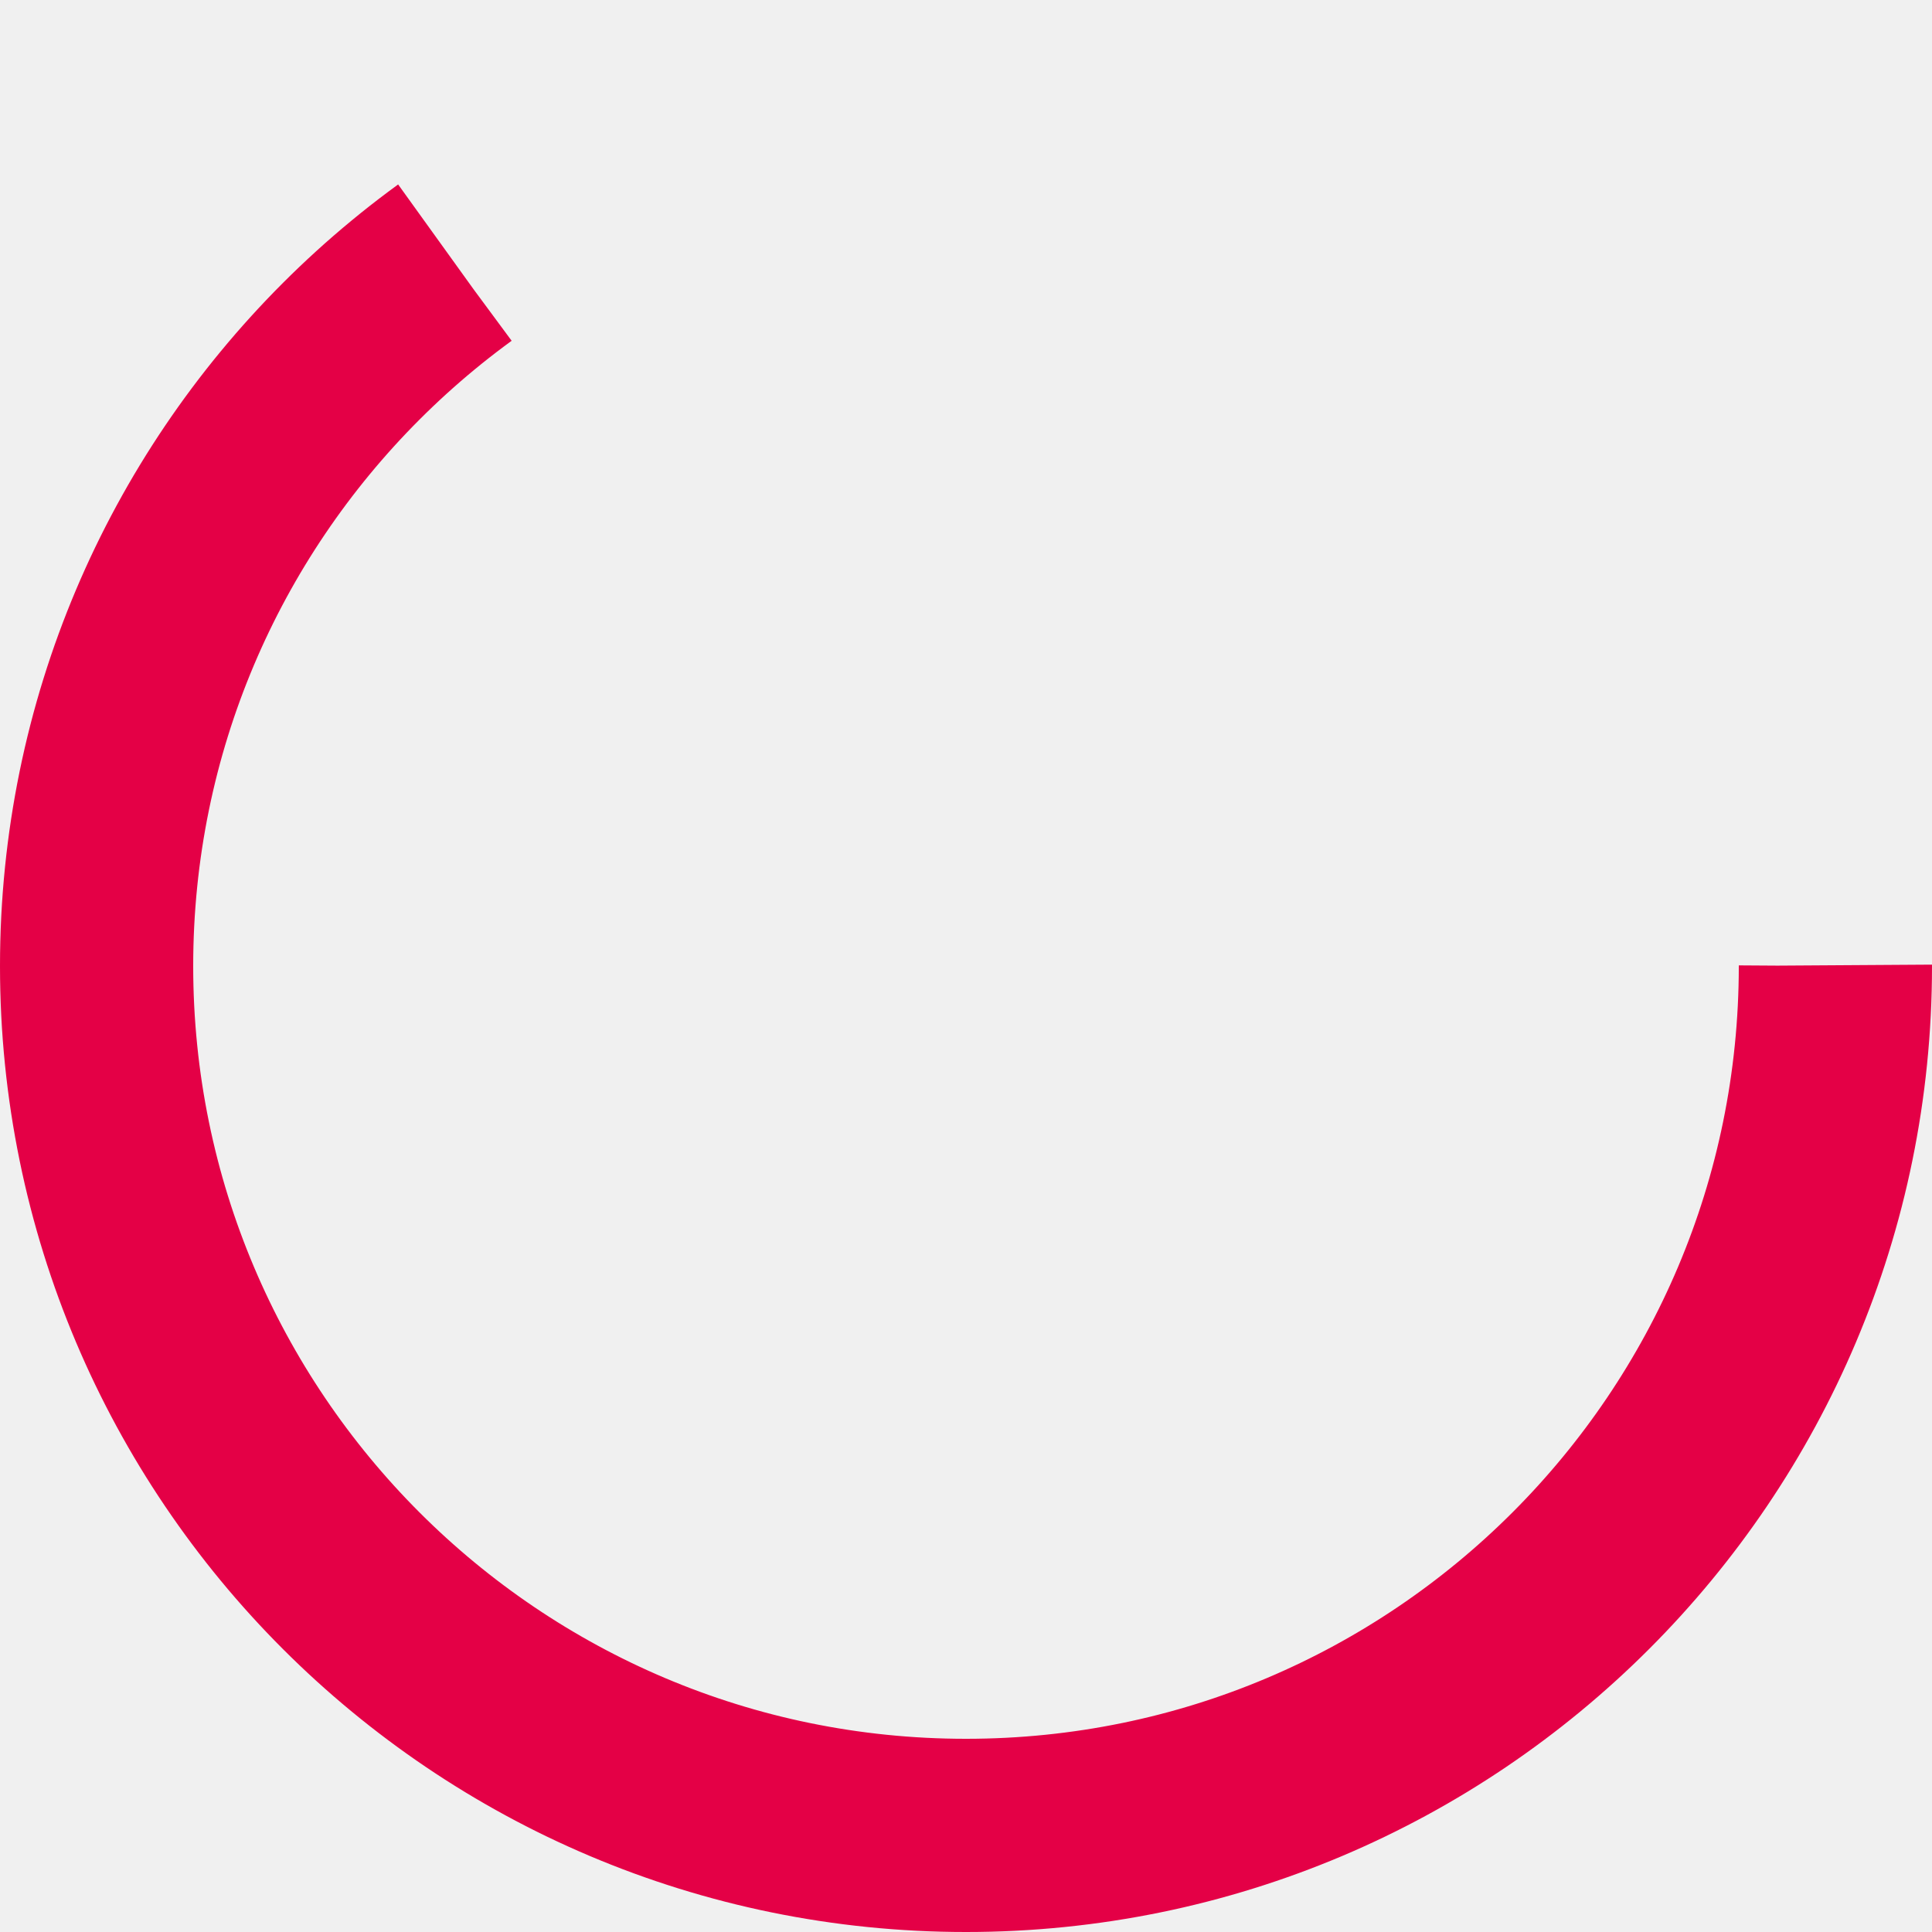
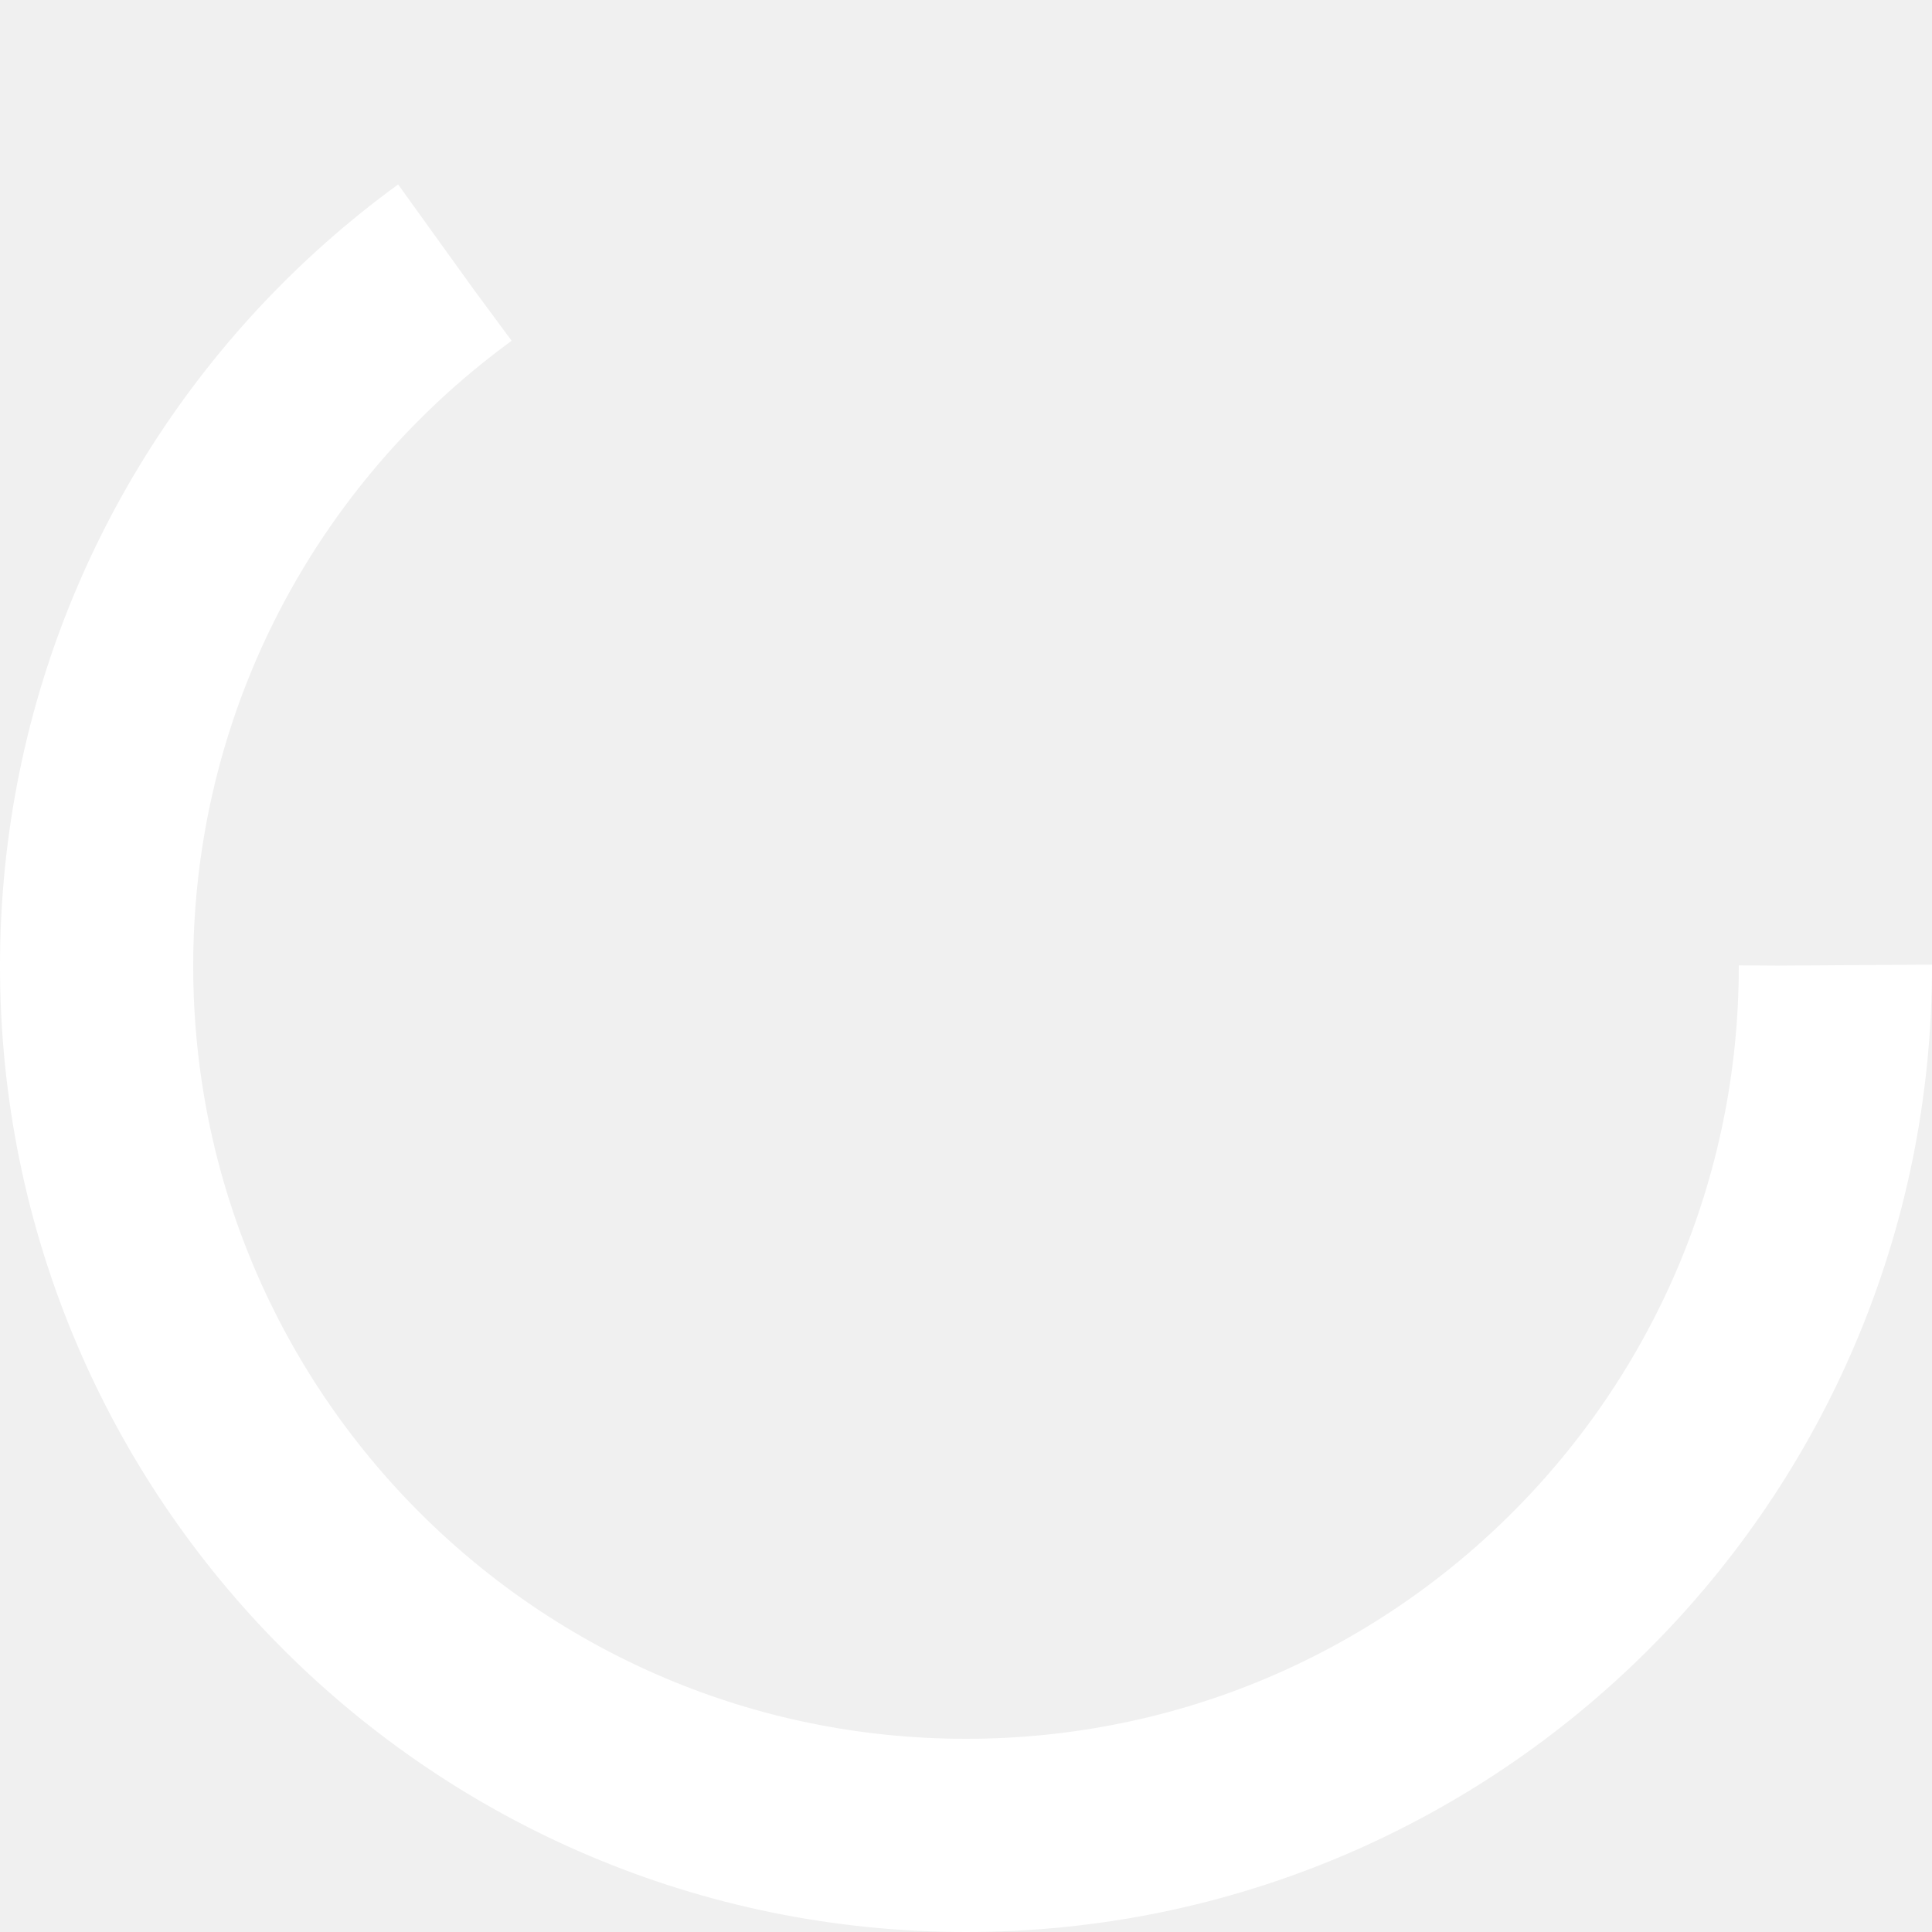
<svg xmlns="http://www.w3.org/2000/svg" width="24px" height="24px" viewBox="0 0 100 100" preserveAspectRatio="xMidYMid" class="uil-ring">
  <rect x="0" y="0" width="100" height="100" fill="none" class="bk" />
-   <circle cx="50" cy="50" r="45" stroke-dasharray="183.783 98.96" stroke="#e40046" fill="none" stroke-width="10">
+   <circle cx="50" cy="50" r="45" stroke-dasharray="183.783 98.96" stroke="#fff" fill="none" stroke-width="10">
    <animateTransform attributeName="transform" type="rotate" values="0 50 50;180 50 50;360 50 50;" keyTimes="0;0.5;1" dur=".8s" repeatCount="indefinite" begin="0s" />
  </circle>
</svg>
